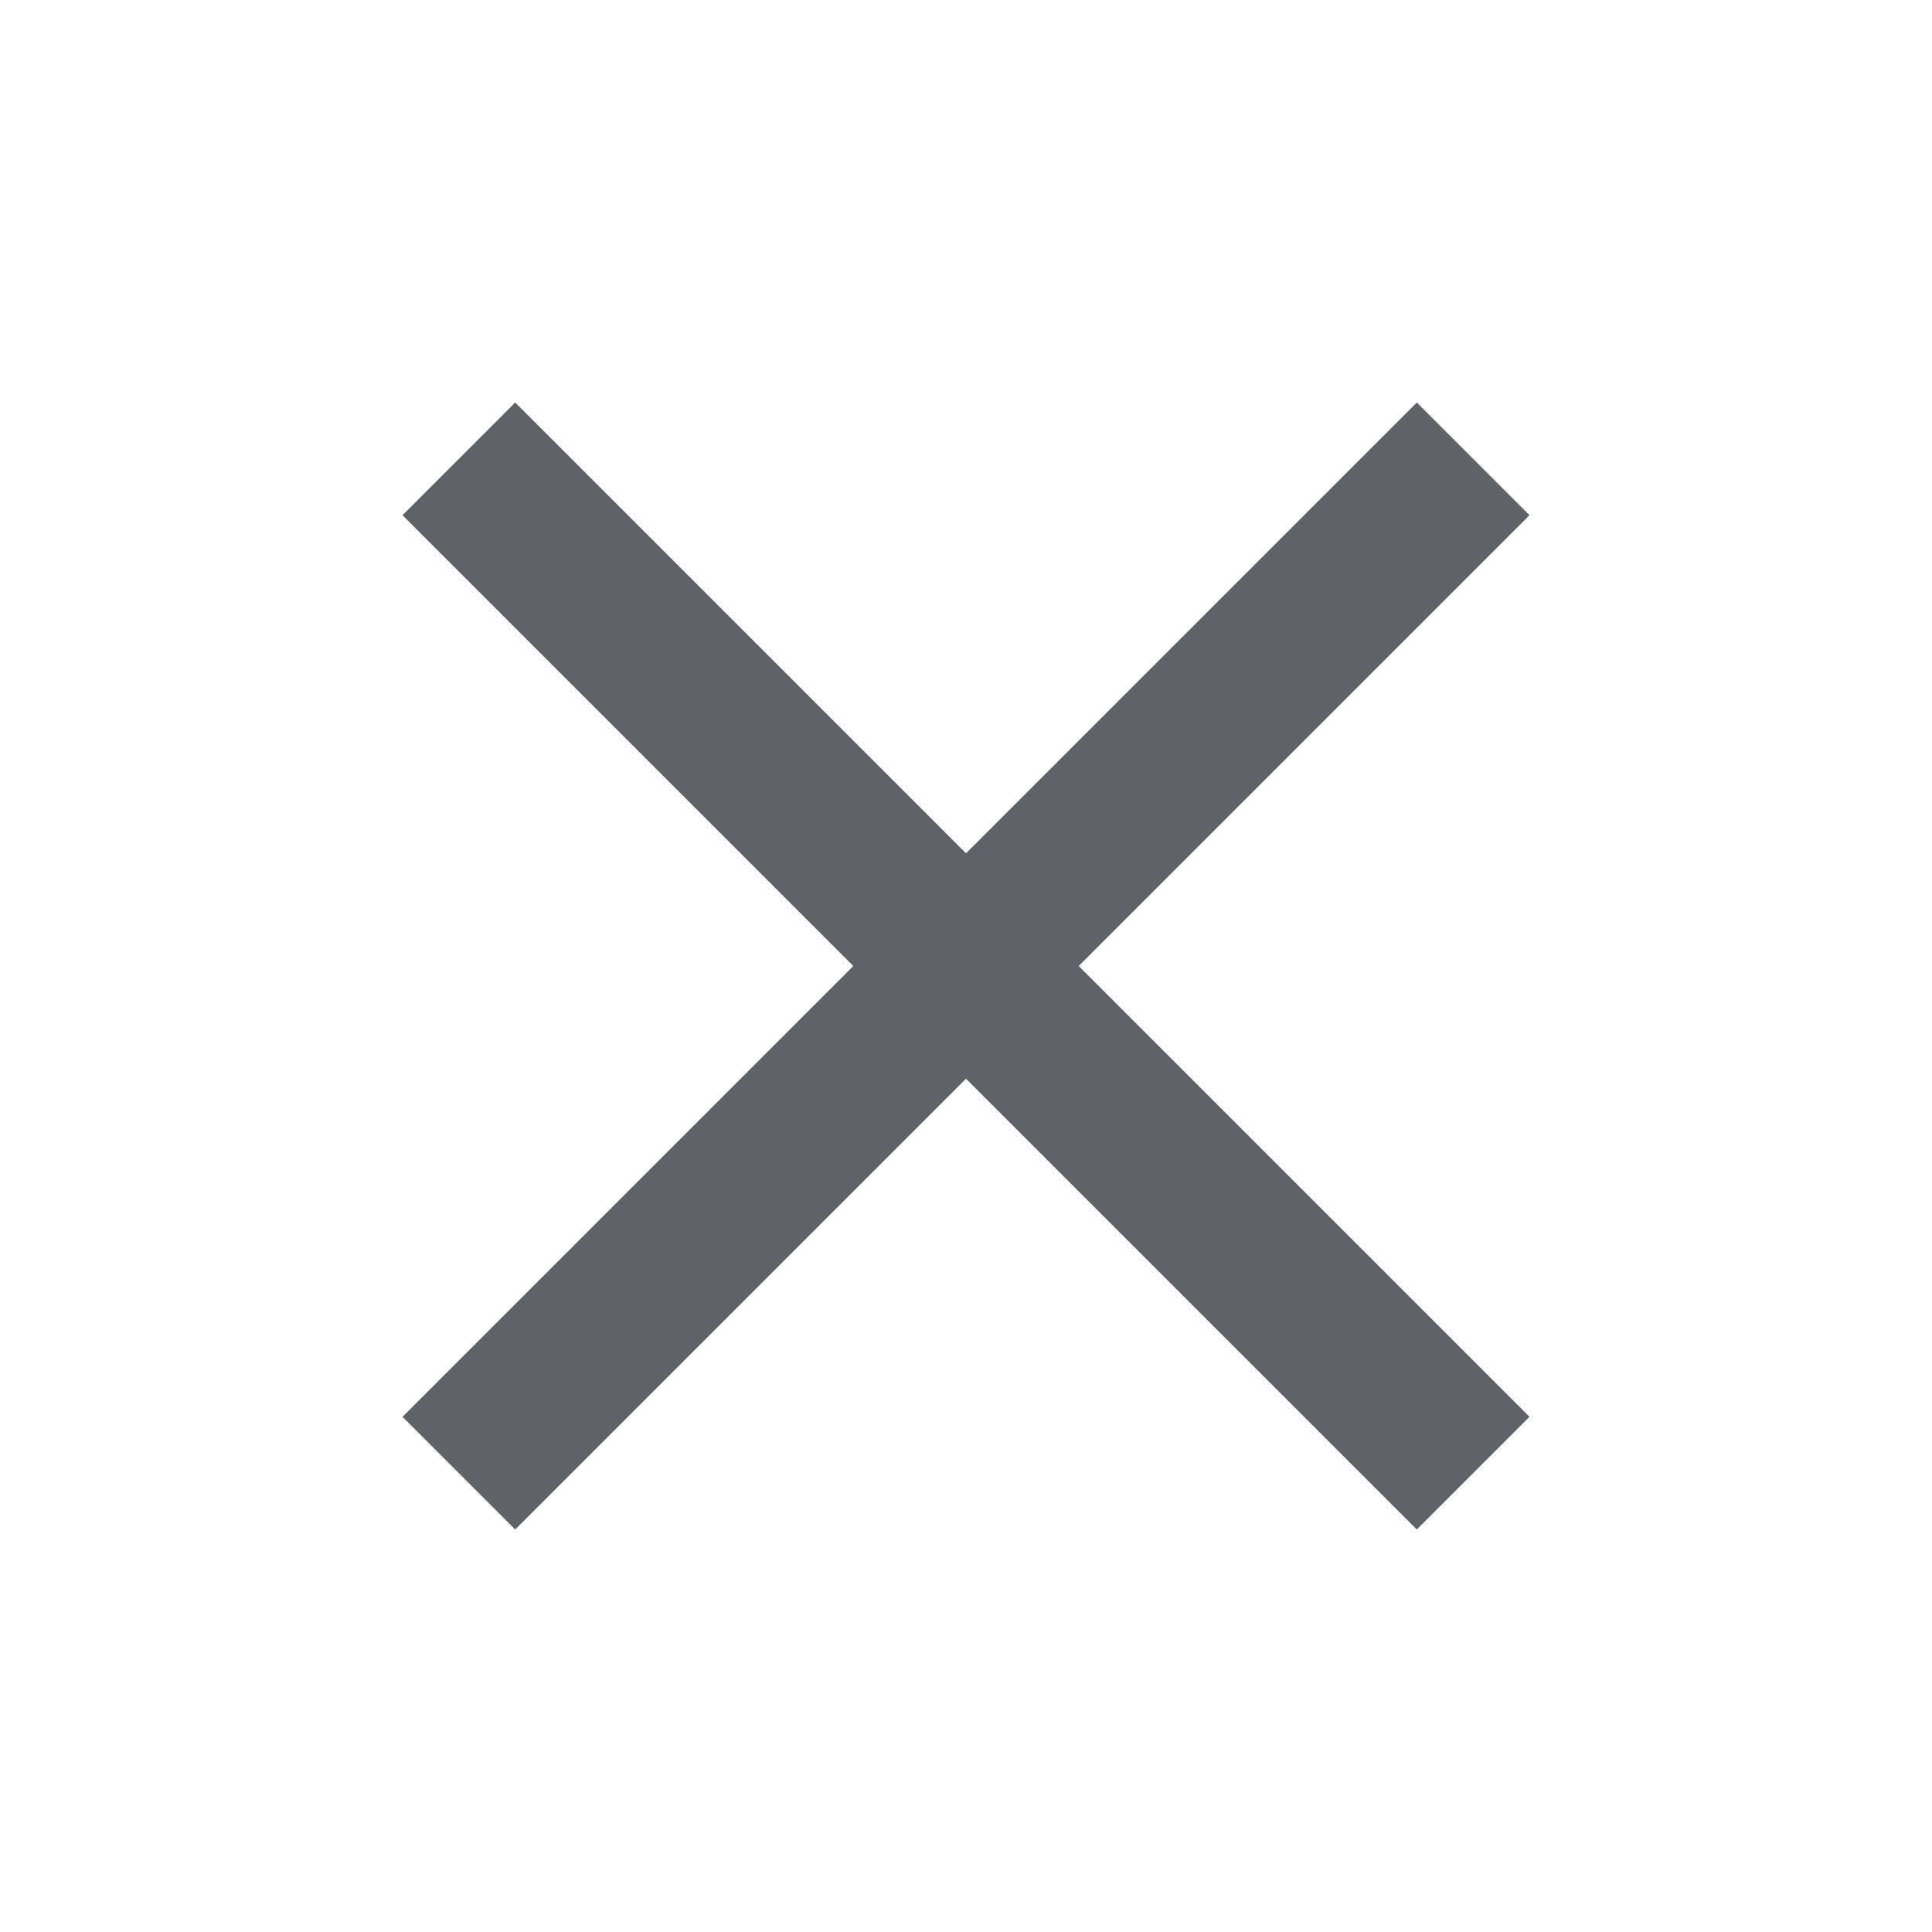
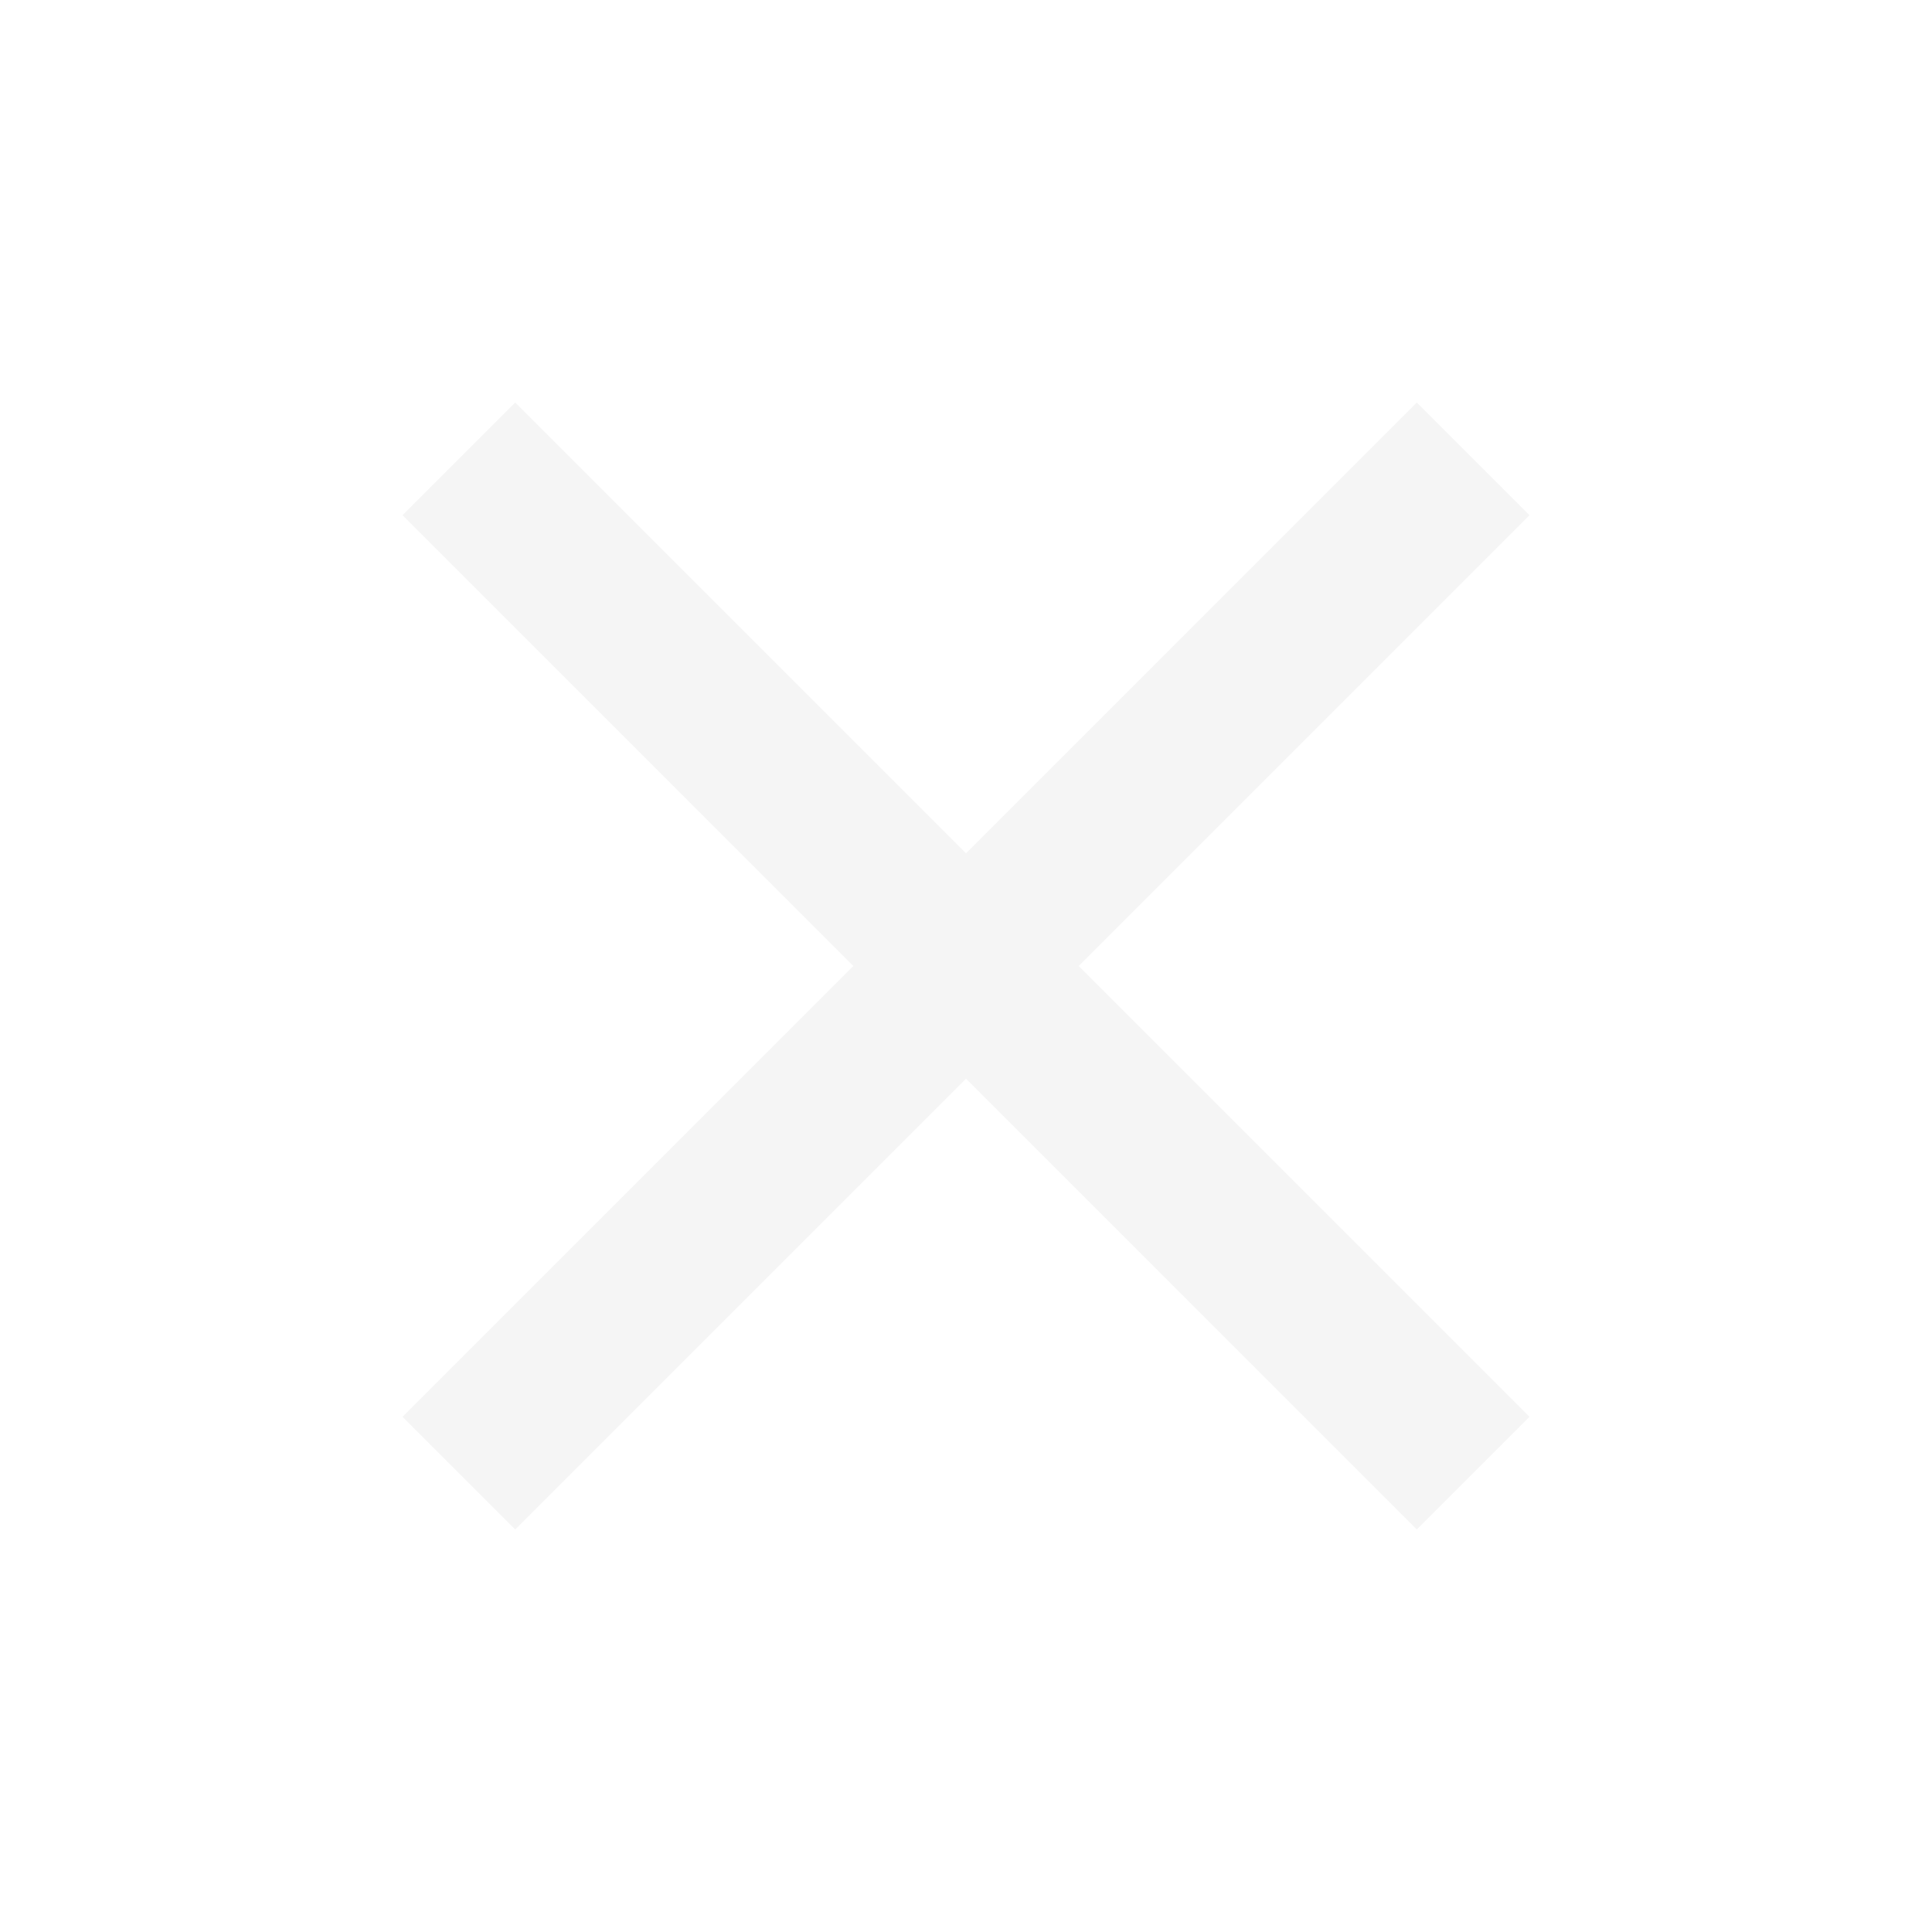
- <svg xmlns="http://www.w3.org/2000/svg" height="24px" viewBox="0 -960 960 960" width="24px" fill="#5f6368">
+ <svg xmlns="http://www.w3.org/2000/svg" height="24px" viewBox="0 -960 960 960" width="24px" fill="#f5f5f5">
  <path d="m256-200-56-56 224-224-224-224 56-56 224 224 224-224 56 56-224 224 224 224-56 56-224-224-224 224Z" />
</svg>
